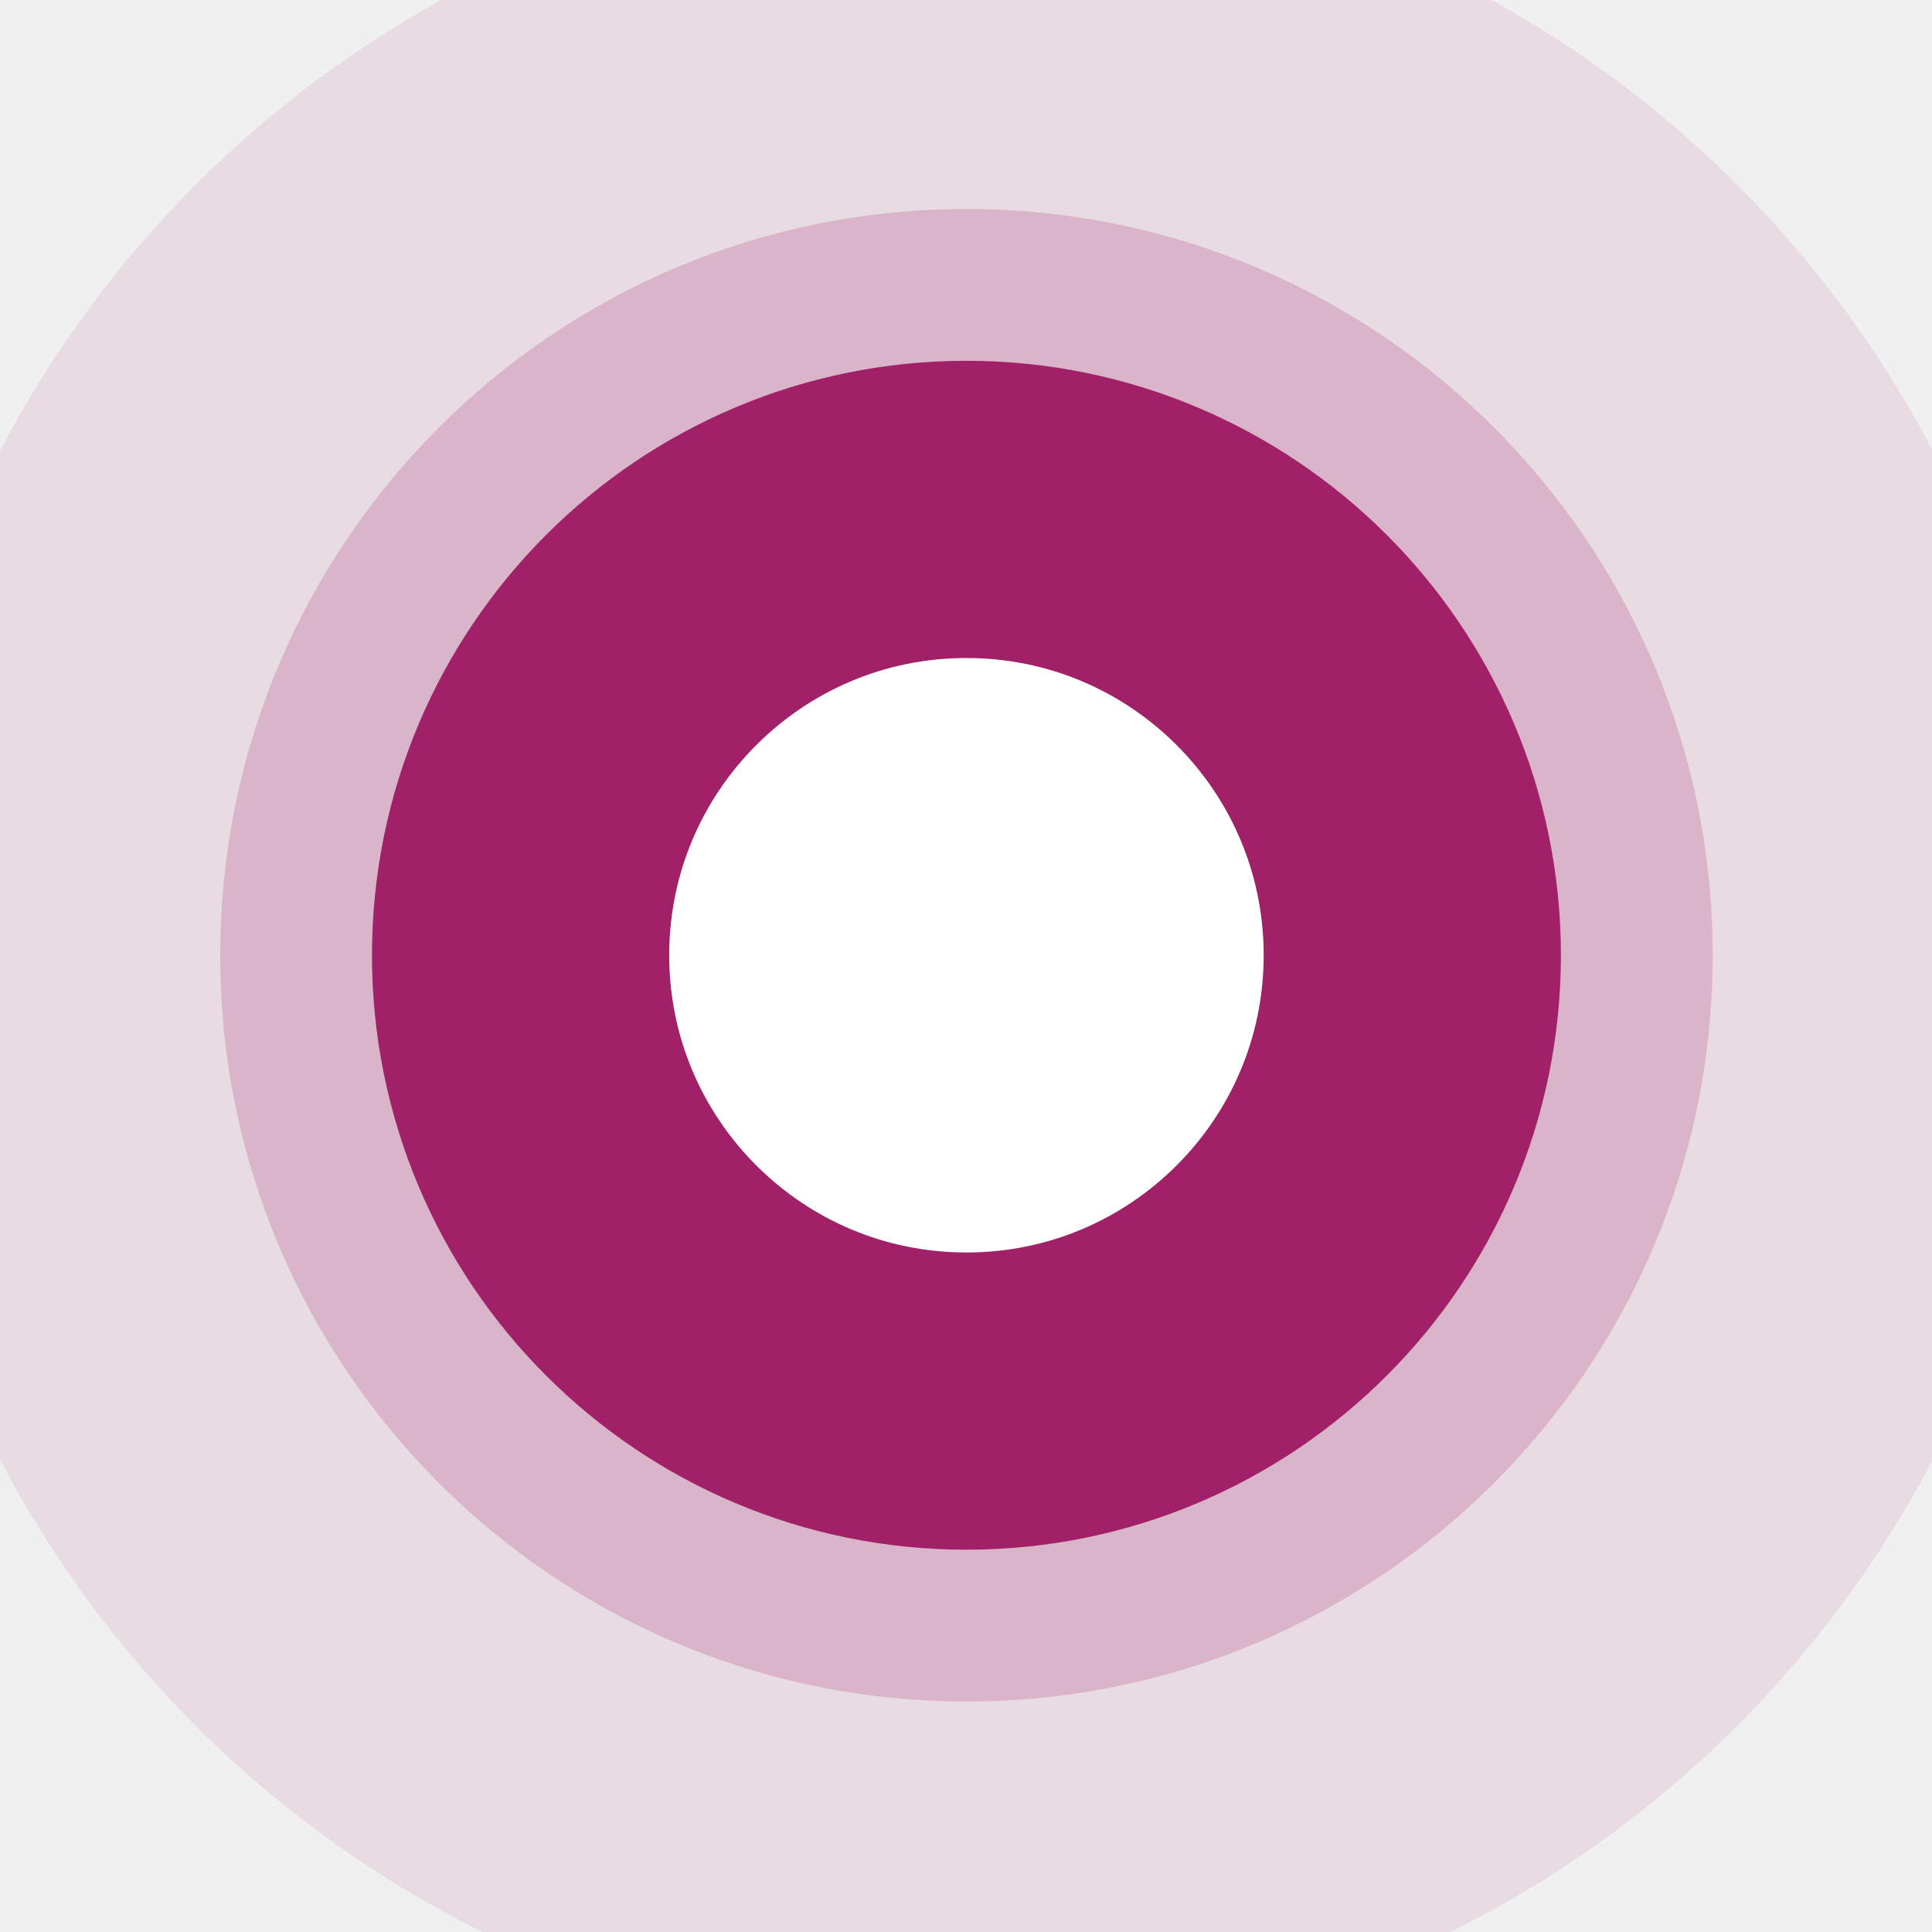
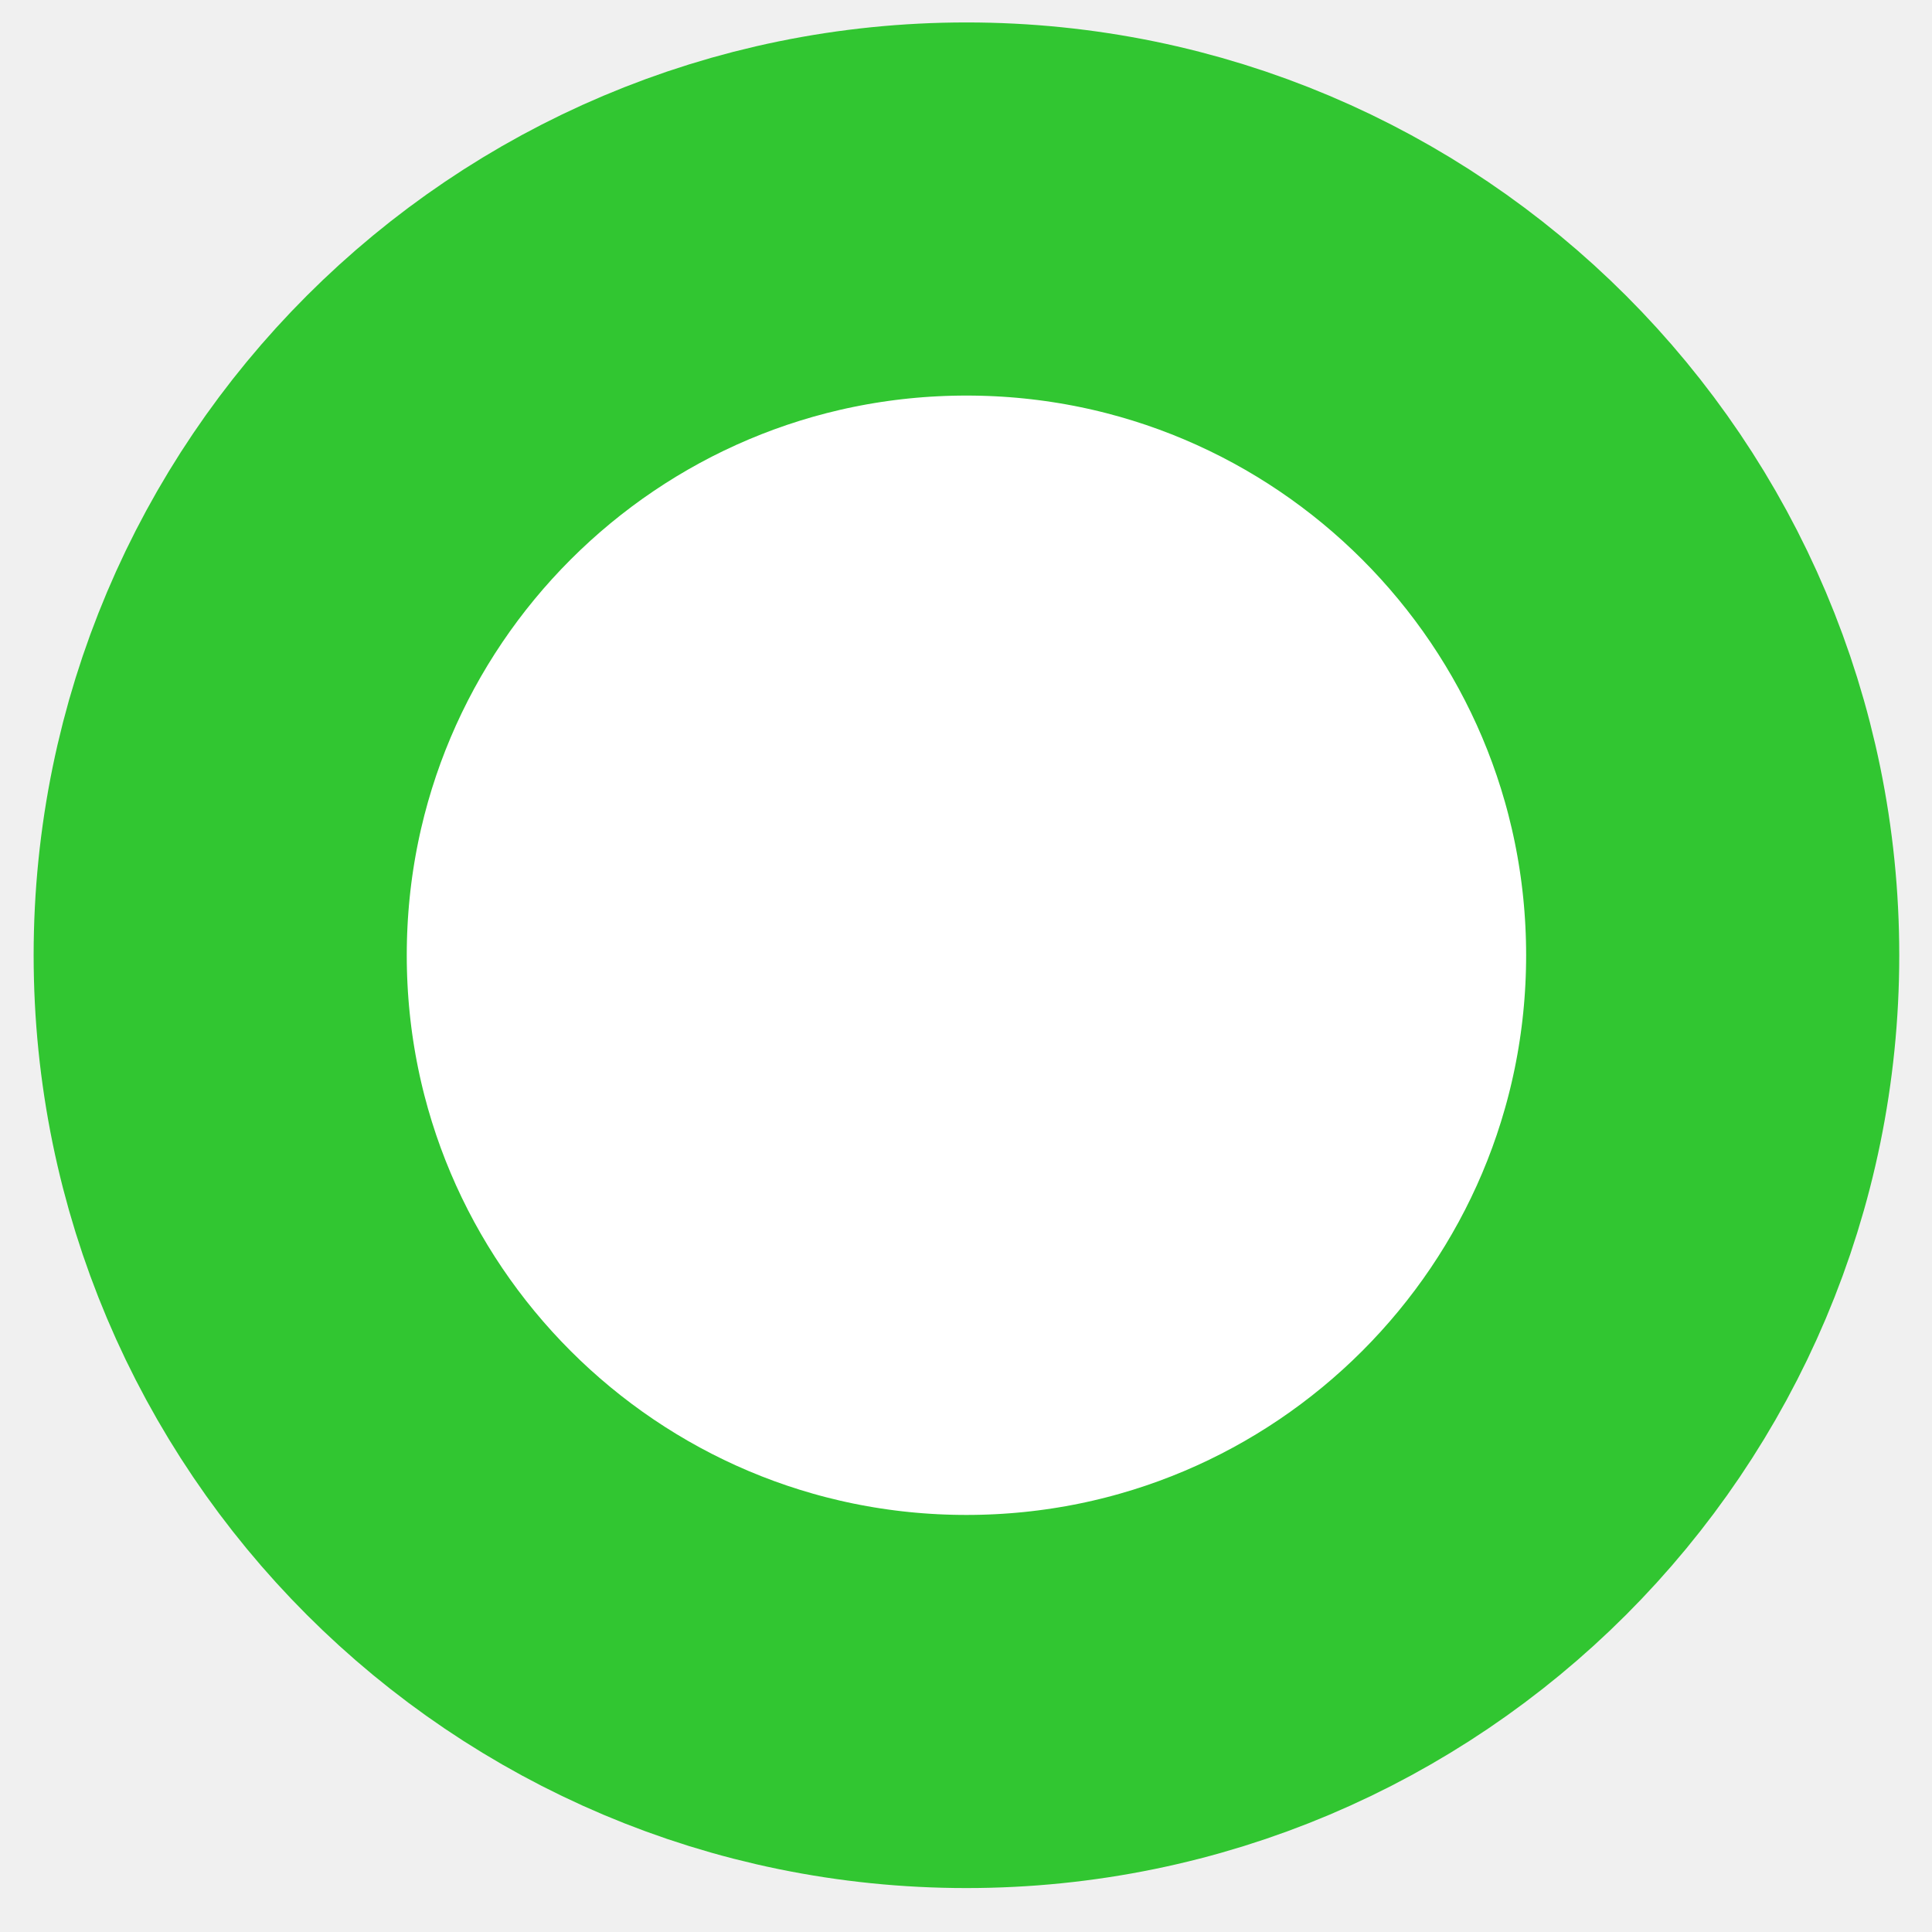
<svg xmlns="http://www.w3.org/2000/svg" width="39" height="39" viewBox="0 0 39 39" fill="none">
-   <svg width="39" height="39" viewBox="0 0 39 39" fill="none">
-     <circle cx="19.509" cy="19.283" r="22" fill="#A02167" fill-opacity="0.1" />
-   </svg>
-   <svg width="39" height="39" viewBox="0 0 39 39" fill="none">
-     <circle cx="19.509" cy="19.283" r="15.064" fill="#A02167" fill-opacity="0.2" />
-   </svg>
-   <svg width="39" height="39" viewBox="0 0 39 39" fill="none">
-     <circle cx="19.509" cy="19.283" r="9" fill="white" stroke="#A02167" stroke-width="6" />
-   </svg>
+   <circle cx="19.509" cy="19.283" r="15.064" fill="white" stroke="#31C631" stroke-width="7.532" />
</svg>
